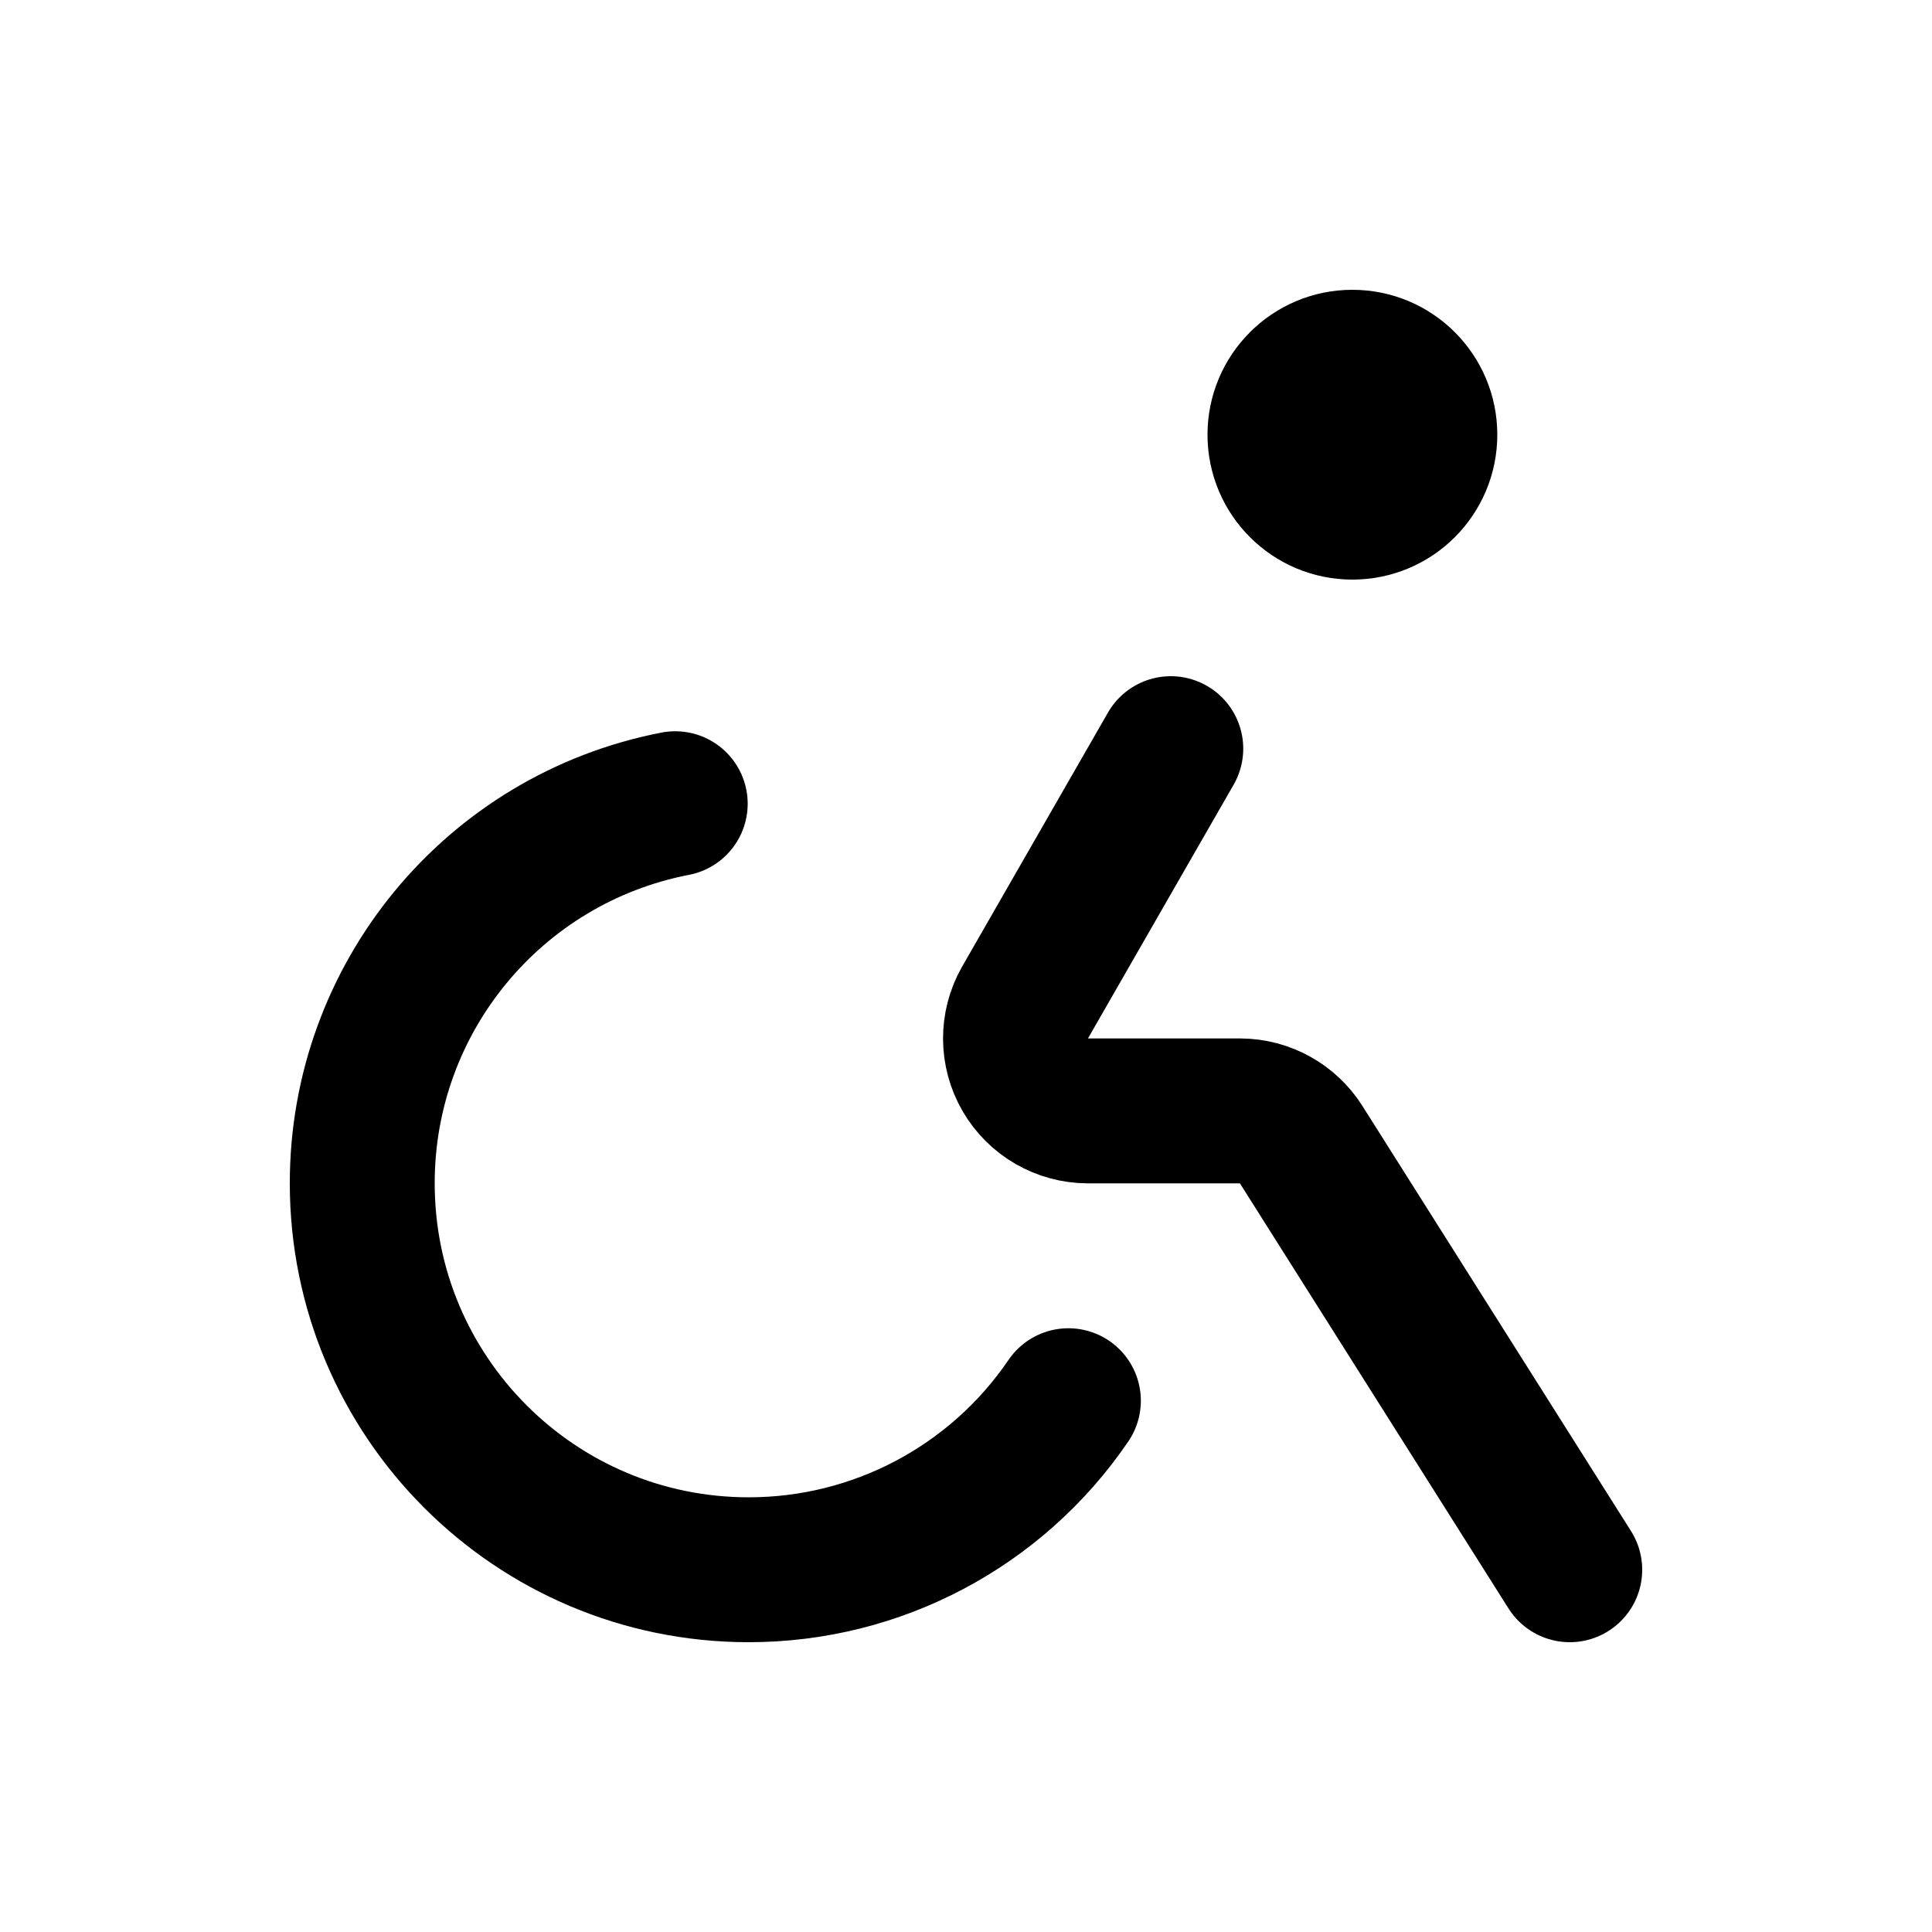
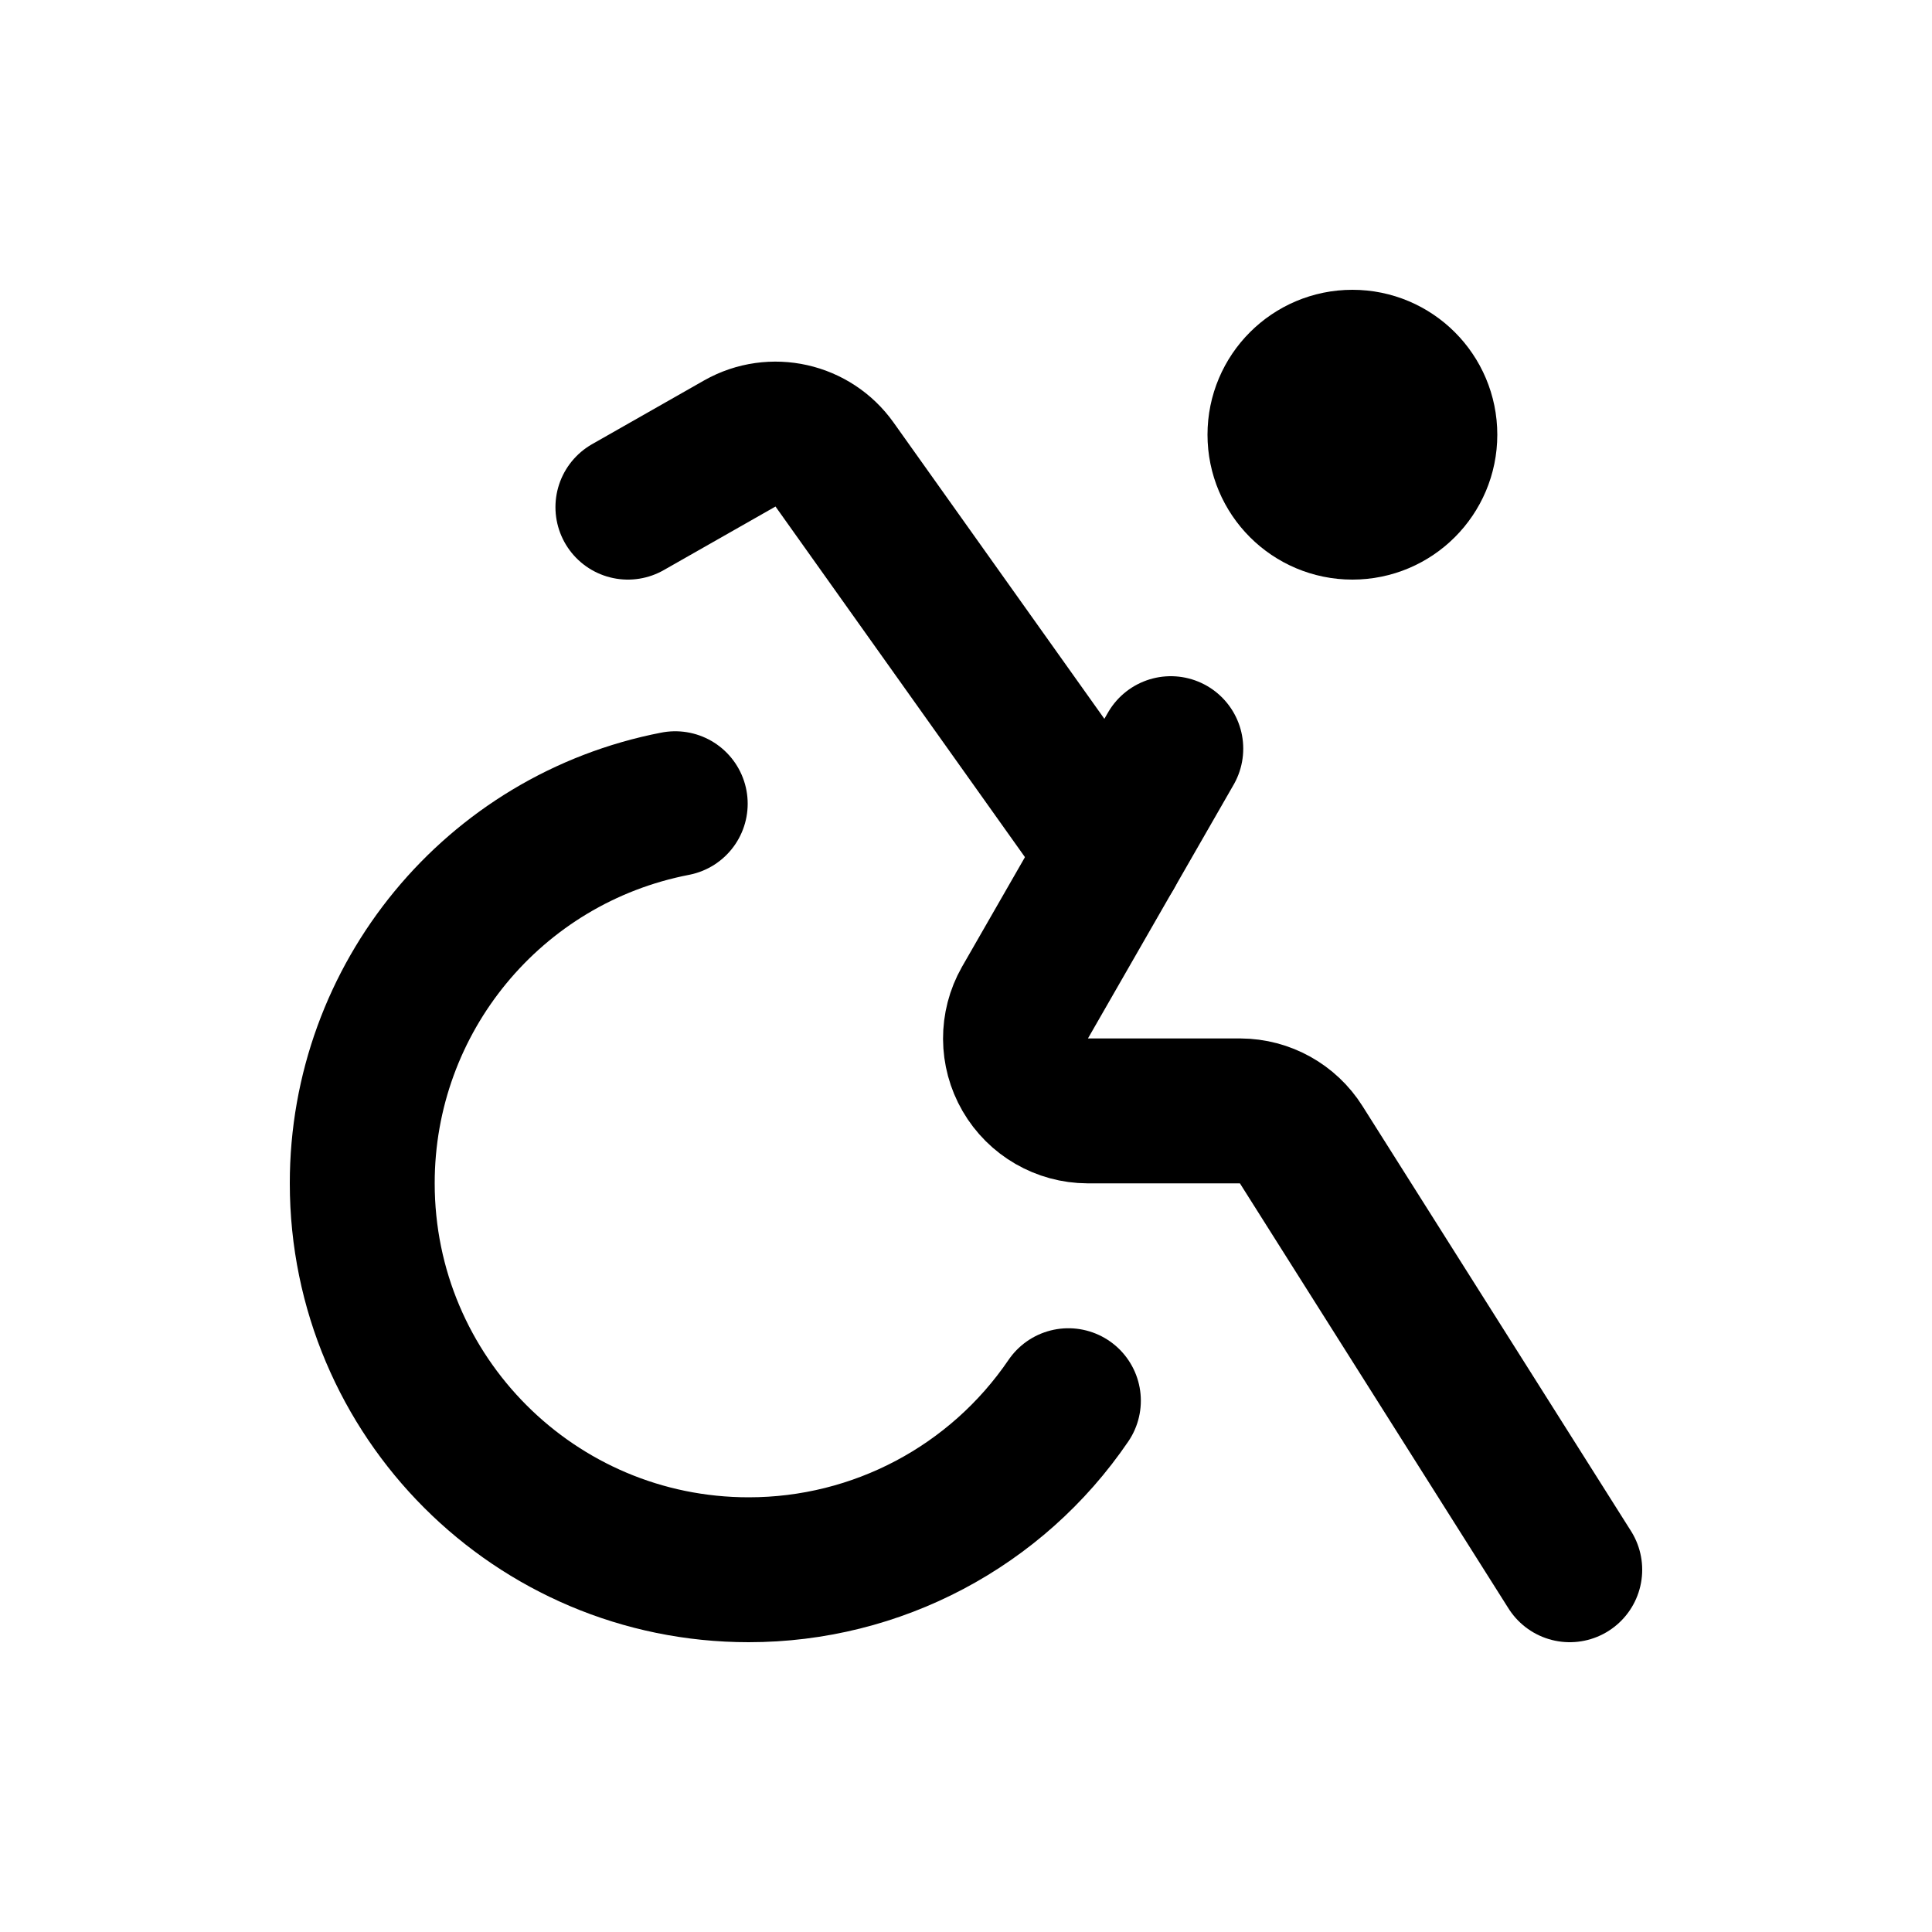
<svg xmlns="http://www.w3.org/2000/svg" viewBox="0 0 20 20" fill="none" stroke="currentColor" stroke-width="1.5" stroke-linecap="round" stroke-linejoin="round">
  <path d="M13.25 4.5A0.75 0.75 0 1 0 14.75 4.5A0.75 0.75 0 1 0 13.25 4.5Z" />
  <path d="M12.12 7.75L10.61 10.38A0.75 0.75 0 0 0 11.26 11.5L12.84 11.5A0.75 0.75 0 0 1 13.47 11.85L16.25 16.25" />
+   <path d="M11.5 8.83L8.64 4.81A0.75 0.75 0 0 0 7.66 4.59L6.5 5.25" />
  <path d="M6.99 8.32A4 4 0 0 0 3.75 12.25A4 4 0 0 0 7.75 16.25A4 4 0 0 0 11.06 14.5" />
</svg>
